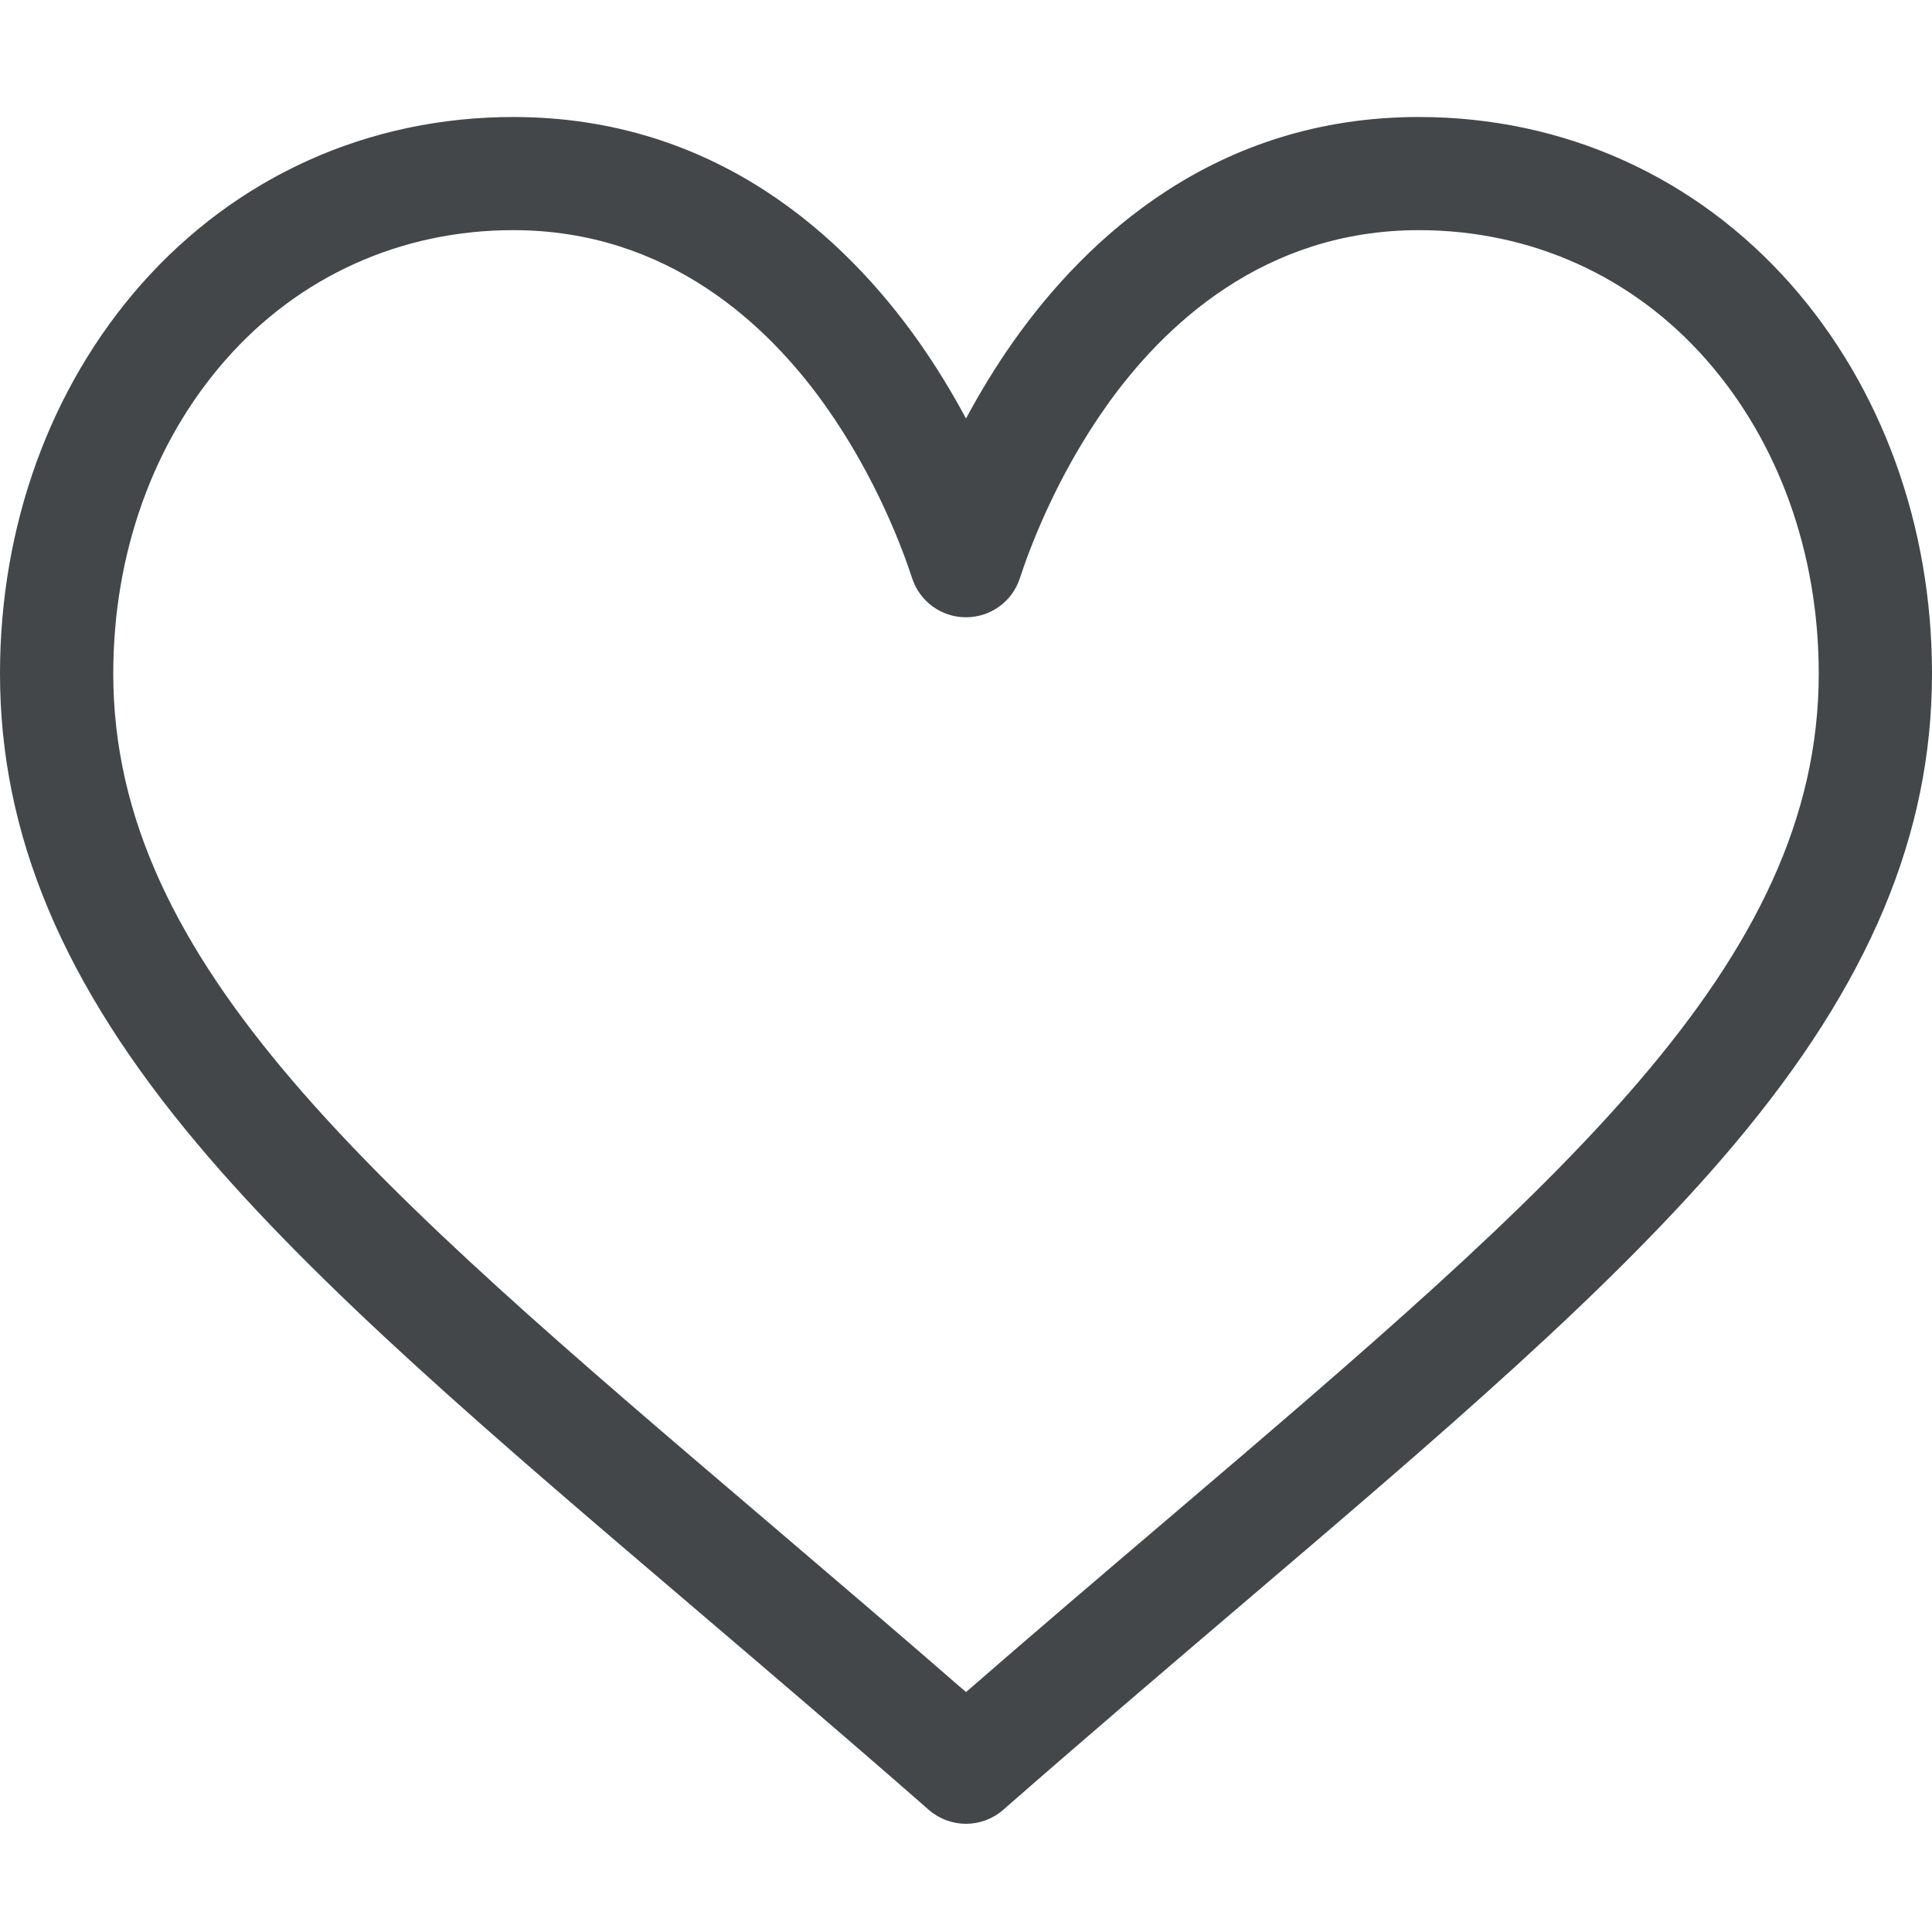
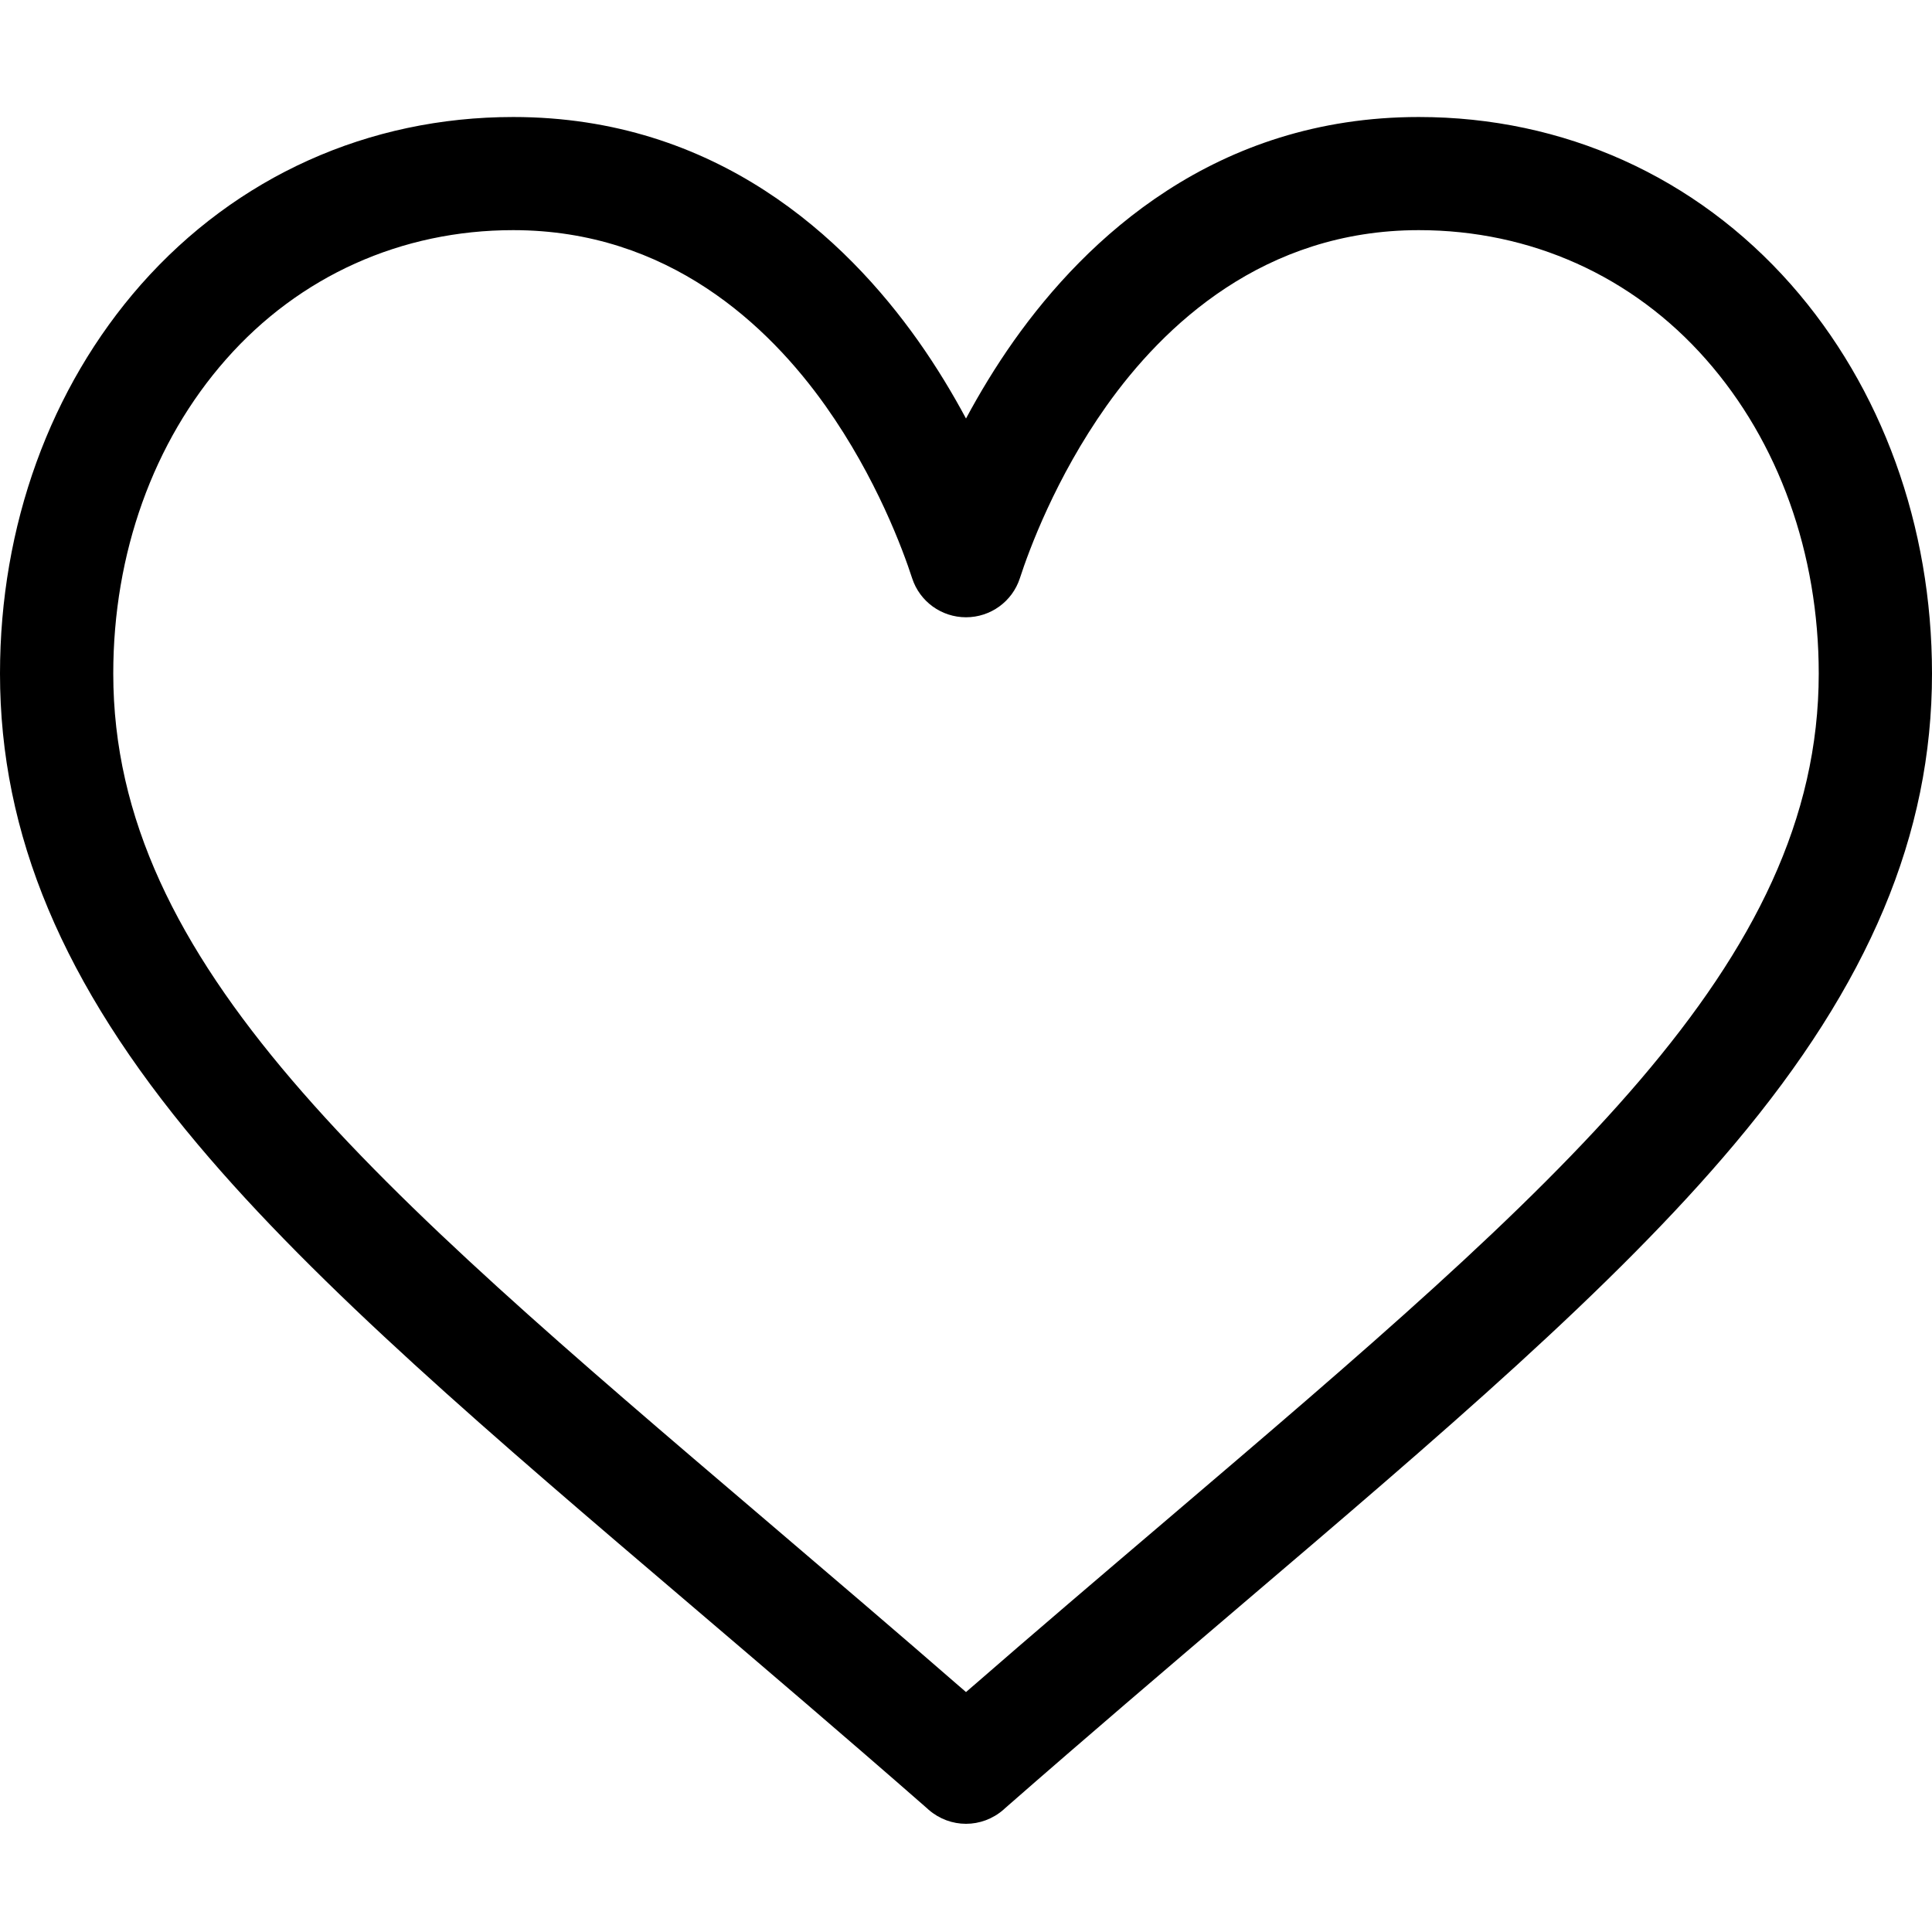
- <svg xmlns="http://www.w3.org/2000/svg" width="16" height="16" viewBox="0 0 16 16" fill="none">
-   <path d="M14.833 2.357C14.043 1.462 12.949 0.969 11.75 0.969C10.064 0.969 8.997 1.975 8.398 2.82C8.243 3.039 8.111 3.259 8 3.466C7.889 3.259 7.757 3.039 7.602 2.82C7.003 1.975 5.936 0.969 4.25 0.969C3.051 0.969 1.957 1.462 1.167 2.357C0.415 3.211 0 4.355 0 5.578C0 6.91 0.52 8.148 1.636 9.475C2.633 10.662 4.068 11.884 5.73 13.3C6.349 13.828 6.989 14.373 7.671 14.97L7.691 14.988C7.78 15.065 7.89 15.104 8 15.104C8.11 15.104 8.22 15.065 8.309 14.988L8.329 14.97C9.011 14.373 9.651 13.828 10.27 13.3C11.932 11.884 13.367 10.662 14.364 9.475C15.48 8.148 16 6.91 16 5.578C16 4.355 15.585 3.211 14.833 2.357ZM9.662 12.587C9.129 13.041 8.579 13.509 8 14.013C7.421 13.509 6.871 13.041 6.338 12.586C3.086 9.815 0.938 7.985 0.938 5.578C0.938 4.584 1.269 3.66 1.871 2.977C2.479 2.286 3.324 1.906 4.25 1.906C5.535 1.906 6.366 2.698 6.837 3.362C7.259 3.958 7.479 4.558 7.554 4.789C7.617 4.982 7.797 5.112 8 5.112C8.203 5.112 8.383 4.982 8.446 4.789C8.521 4.558 8.741 3.958 9.163 3.362C9.634 2.698 10.465 1.906 11.75 1.906C12.676 1.906 13.521 2.286 14.129 2.977C14.731 3.66 15.062 4.584 15.062 5.578C15.062 7.985 12.914 9.815 9.662 12.587Z" fill="#43474A" />
+ <svg xmlns="http://www.w3.org/2000/svg" width="16" height="16" viewBox="0 0 16 16">
+   <path d="M14.833 2.357C14.043 1.462 12.949 0.969 11.75 0.969C10.064 0.969 8.997 1.975 8.398 2.82C8.243 3.039 8.111 3.259 8 3.466C7.889 3.259 7.757 3.039 7.602 2.82C7.003 1.975 5.936 0.969 4.25 0.969C3.051 0.969 1.957 1.462 1.167 2.357C0.415 3.211 0 4.355 0 5.578C0 6.91 0.52 8.148 1.636 9.475C2.633 10.662 4.068 11.884 5.73 13.3C6.349 13.828 6.989 14.373 7.671 14.97L7.691 14.988C7.78 15.065 7.89 15.104 8 15.104C8.11 15.104 8.22 15.065 8.309 14.988L8.329 14.97C9.011 14.373 9.651 13.828 10.27 13.3C11.932 11.884 13.367 10.662 14.364 9.475C15.48 8.148 16 6.91 16 5.578C16 4.355 15.585 3.211 14.833 2.357ZM9.662 12.587C9.129 13.041 8.579 13.509 8 14.013C7.421 13.509 6.871 13.041 6.338 12.586C3.086 9.815 0.938 7.985 0.938 5.578C0.938 4.584 1.269 3.66 1.871 2.977C2.479 2.286 3.324 1.906 4.25 1.906C5.535 1.906 6.366 2.698 6.837 3.362C7.259 3.958 7.479 4.558 7.554 4.789C7.617 4.982 7.797 5.112 8 5.112C8.203 5.112 8.383 4.982 8.446 4.789C8.521 4.558 8.741 3.958 9.163 3.362C9.634 2.698 10.465 1.906 11.75 1.906C12.676 1.906 13.521 2.286 14.129 2.977C14.731 3.66 15.062 4.584 15.062 5.578C15.062 7.985 12.914 9.815 9.662 12.587Z" />
</svg>
